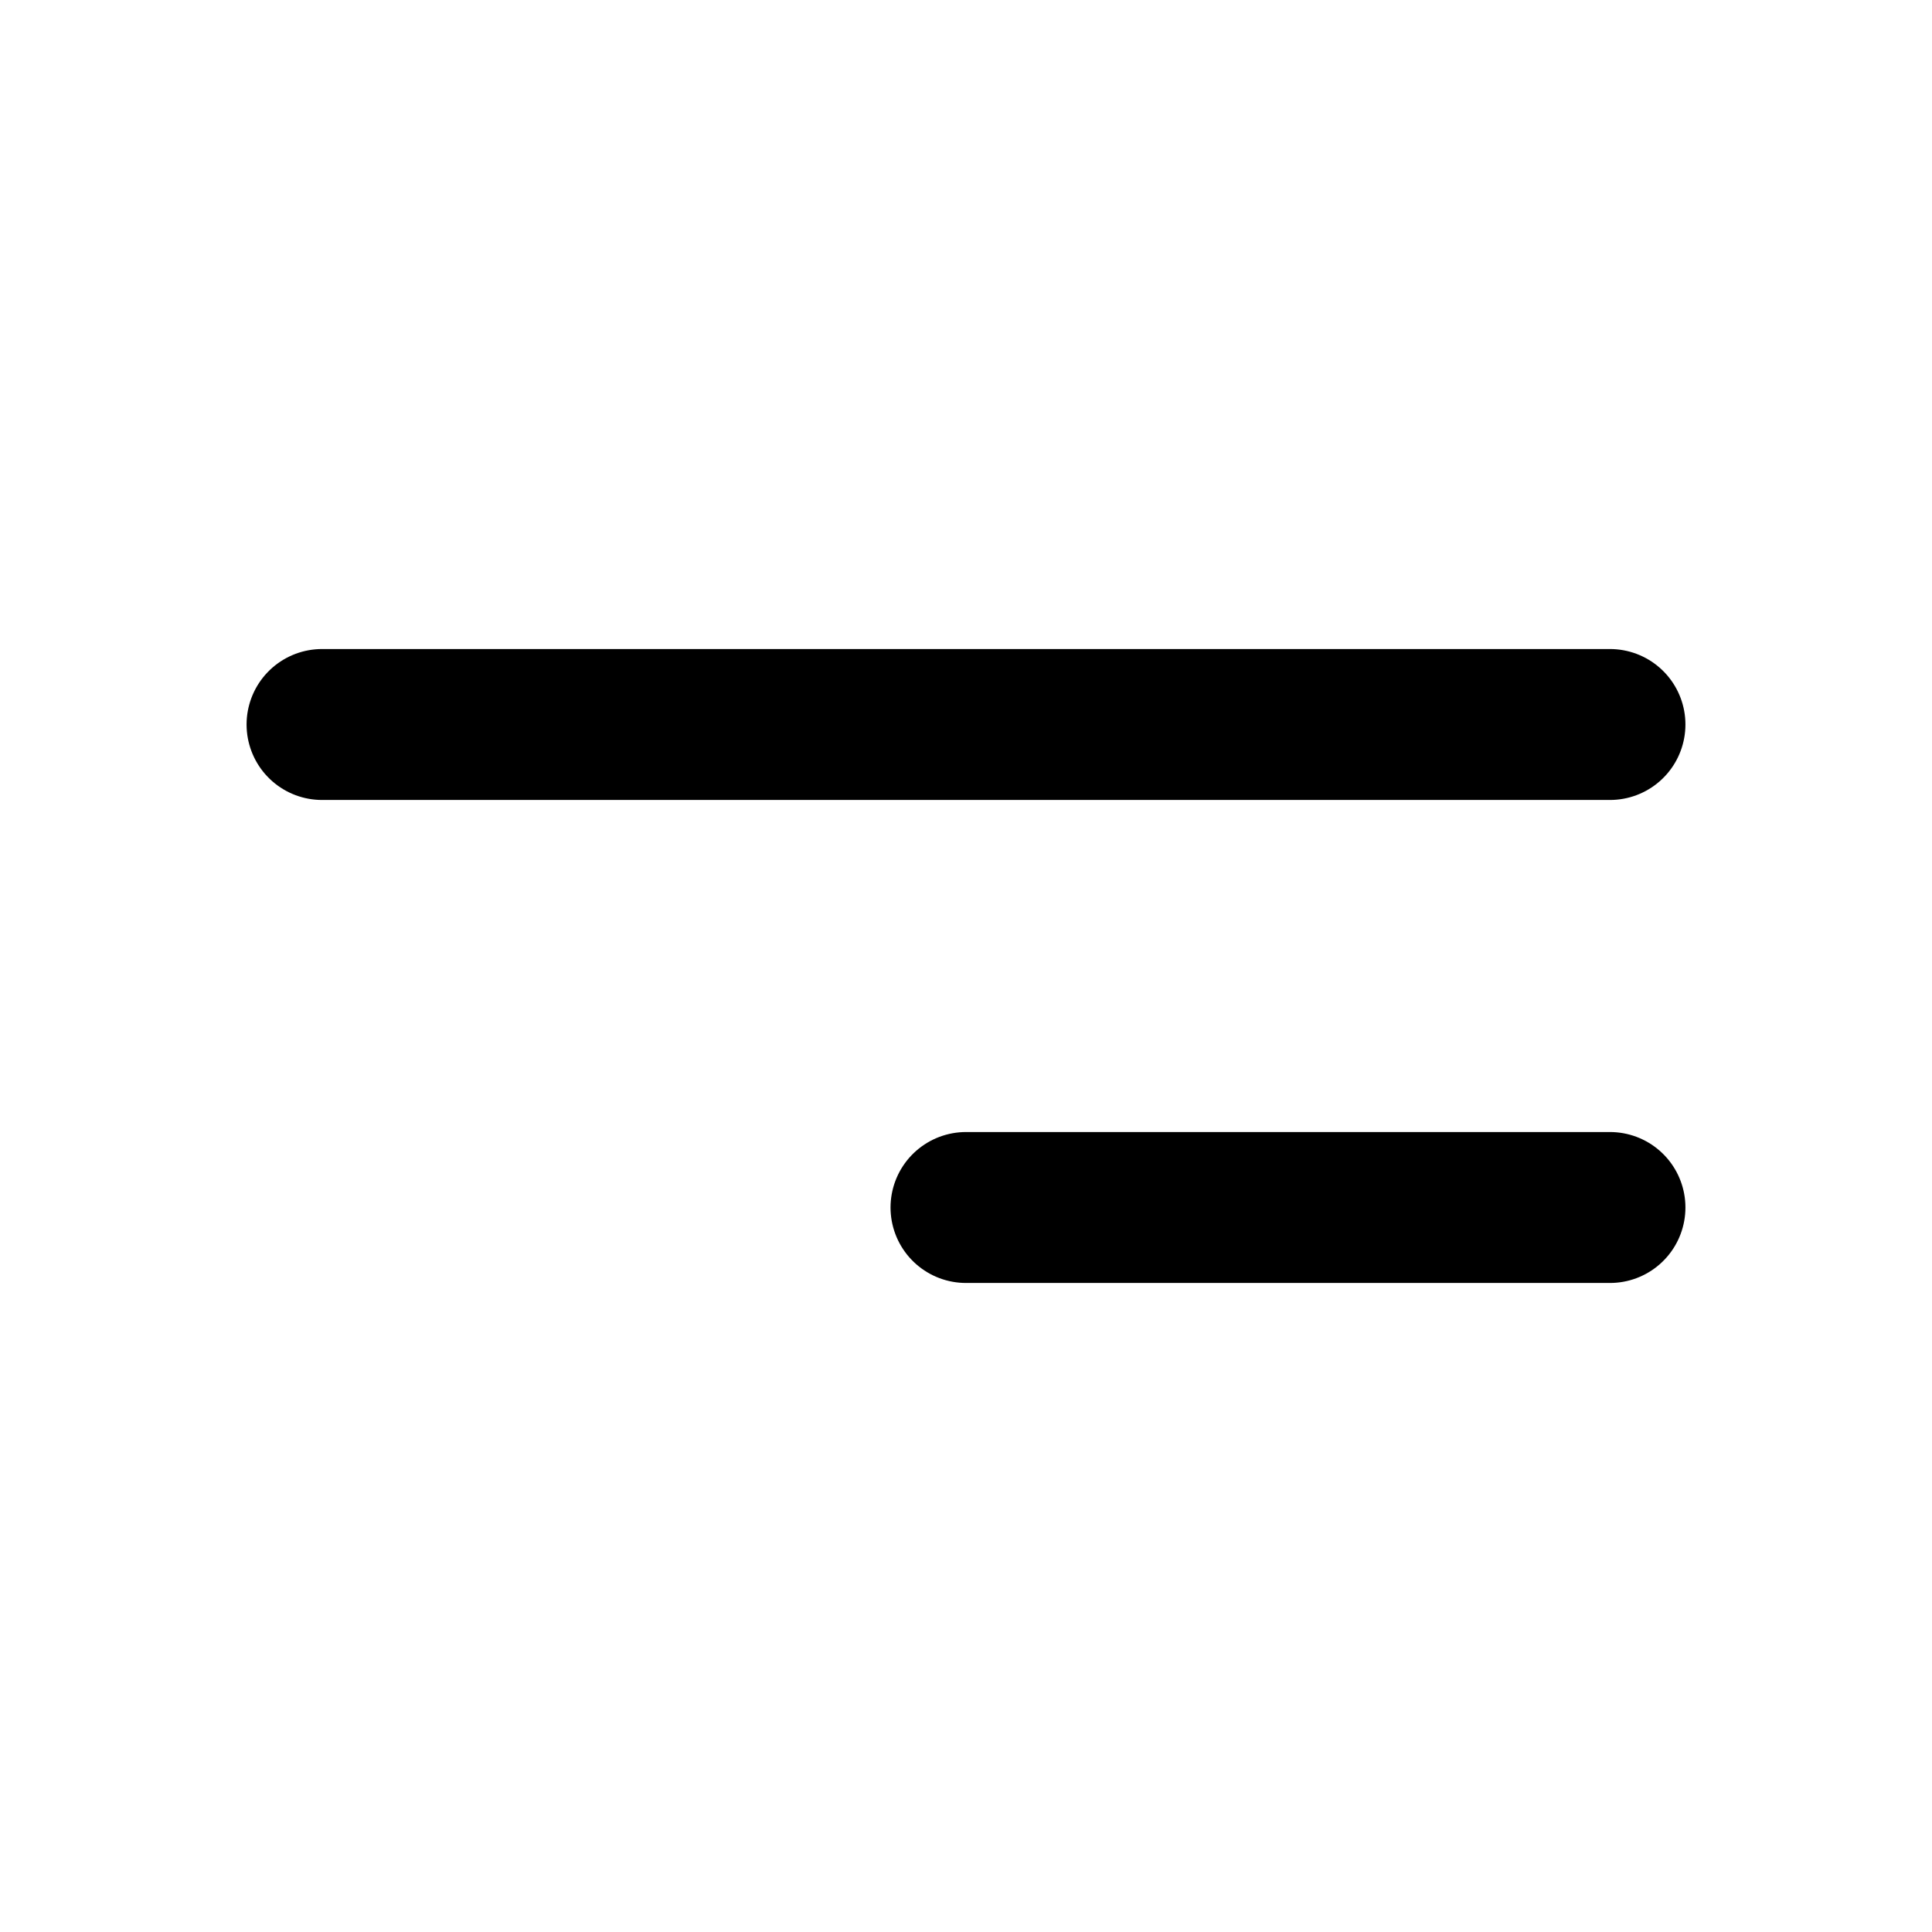
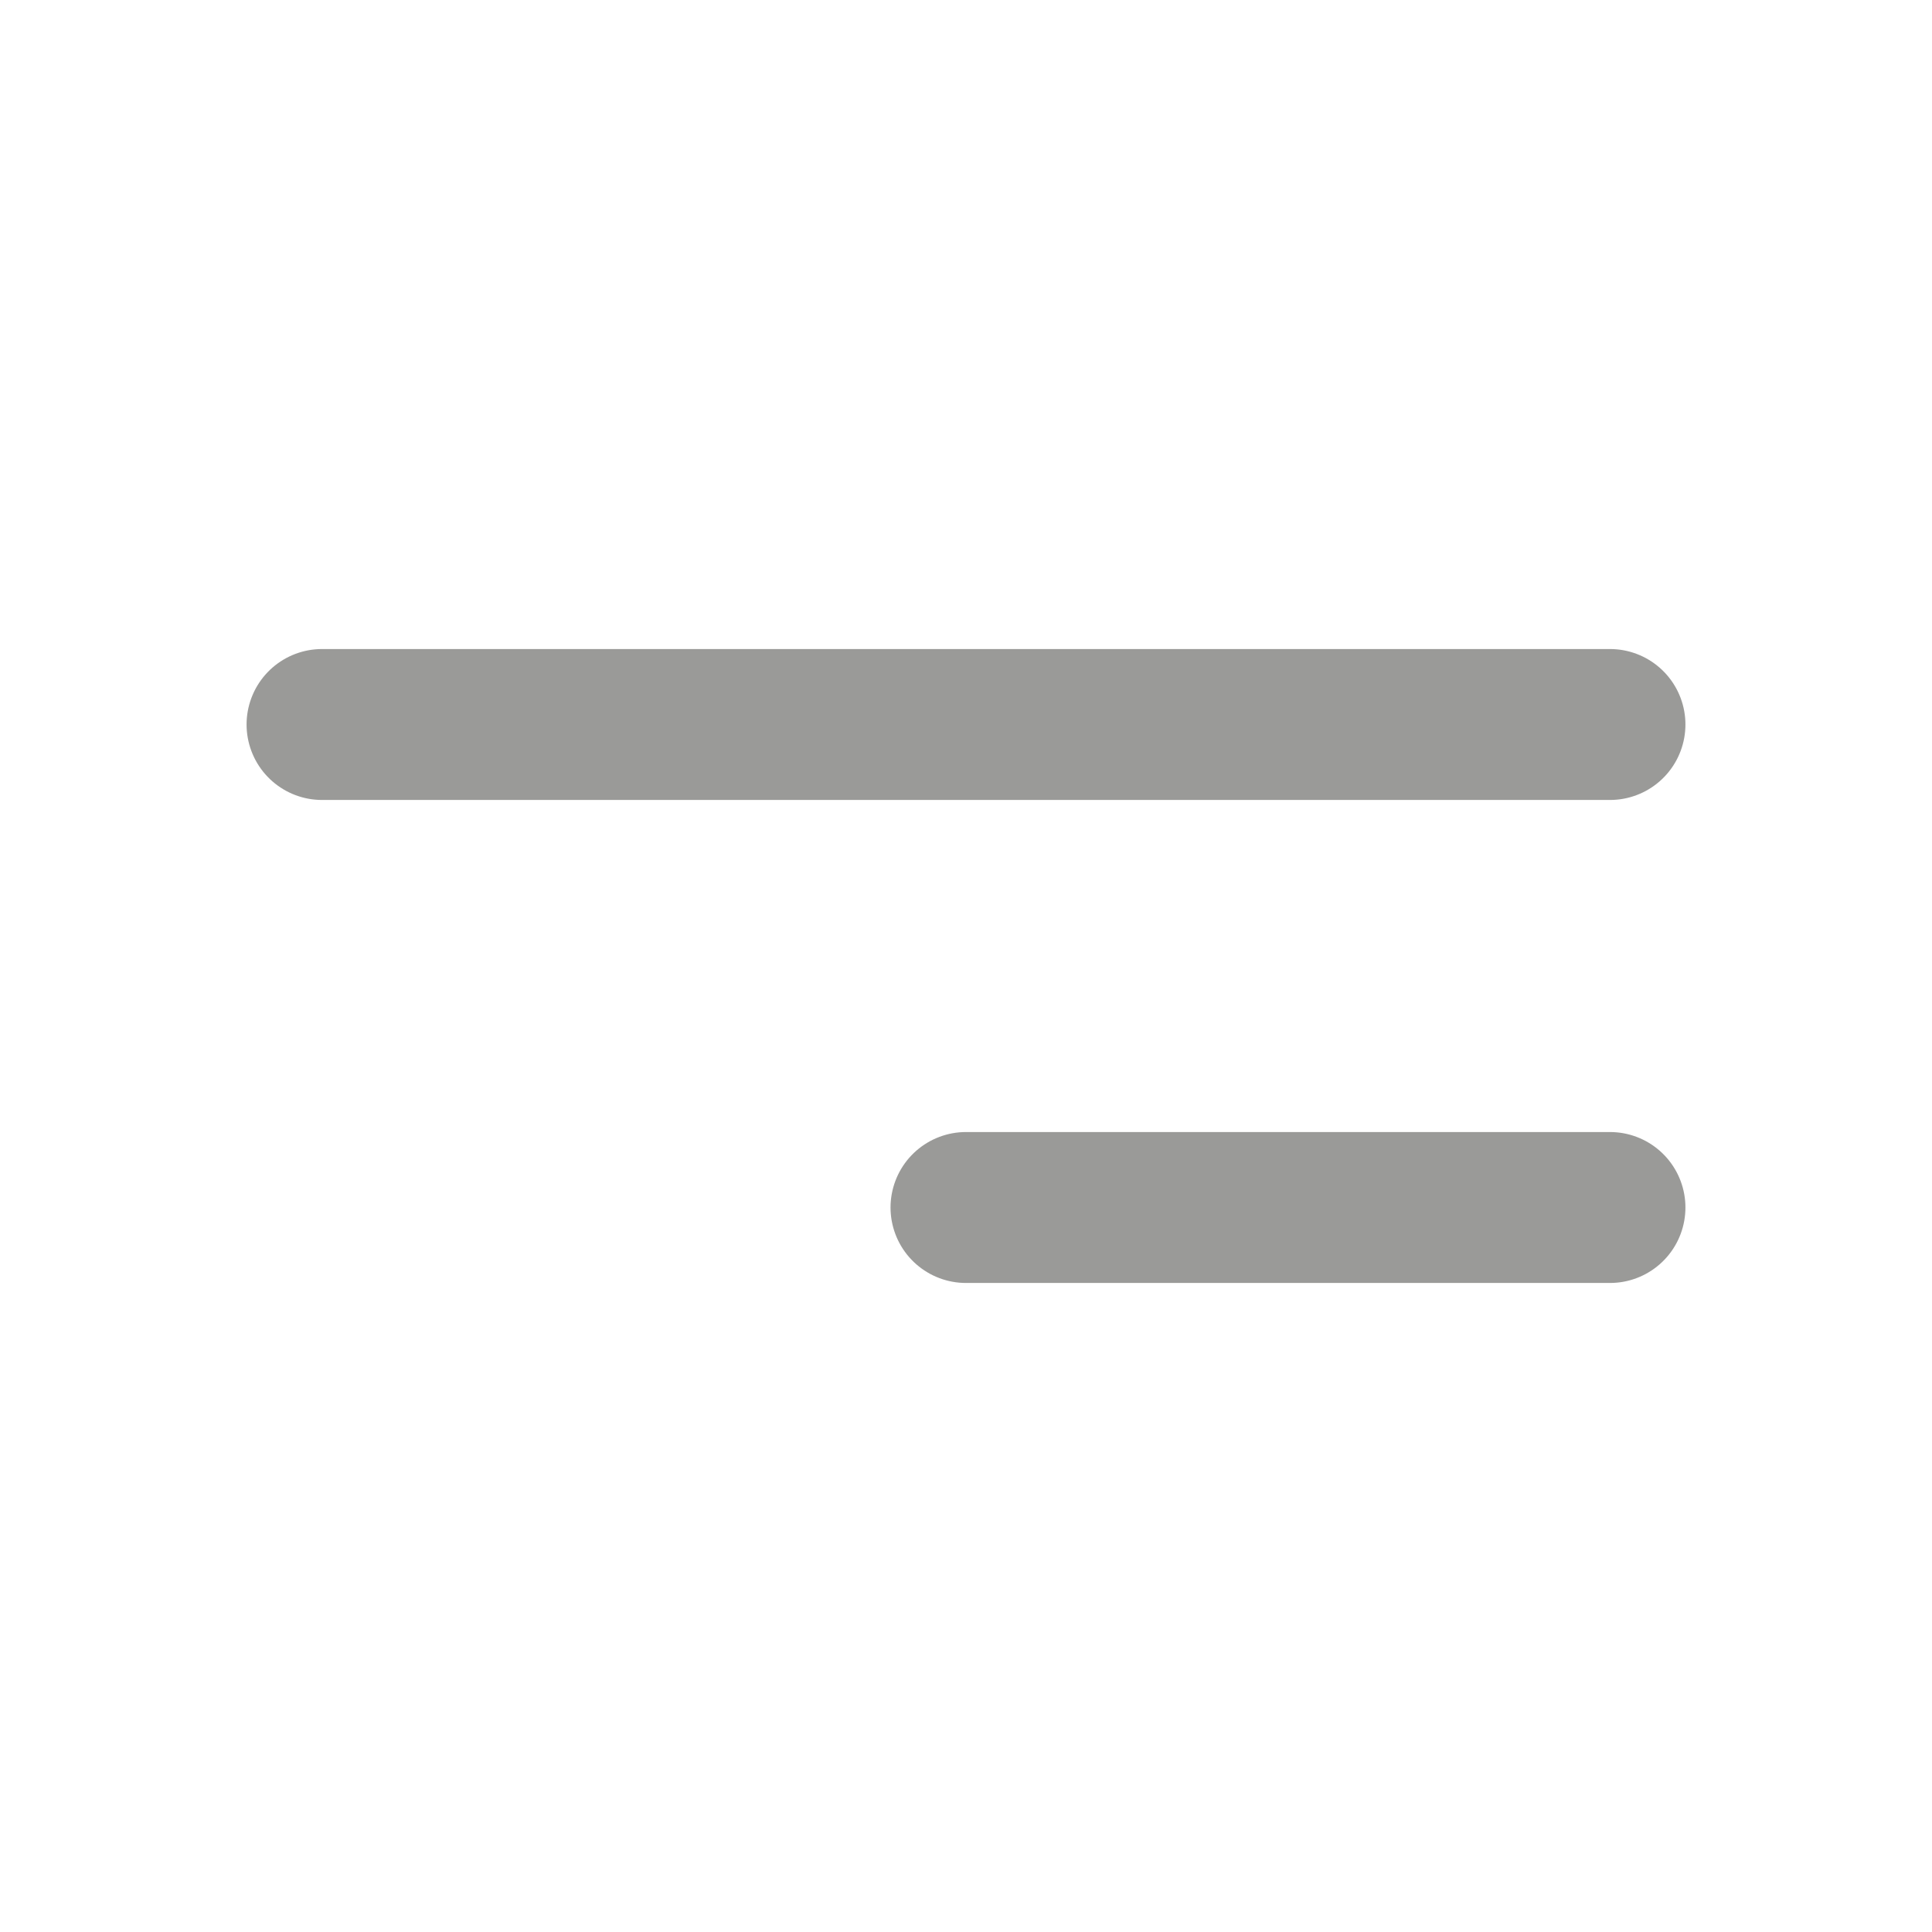
<svg xmlns="http://www.w3.org/2000/svg" width="16" height="16" viewBox="0 0 16 16" fill="none">
-   <path d="M13.333 10H8M13.333 6H2.667" stroke="black" stroke-width="1.25" stroke-linecap="round" stroke-linejoin="round" />
+   <path d="M13.333 10H8M13.333 6H2.667" stroke="#9A9A98" stroke-width="1.25" stroke-linecap="round" stroke-linejoin="round" />
</svg>
